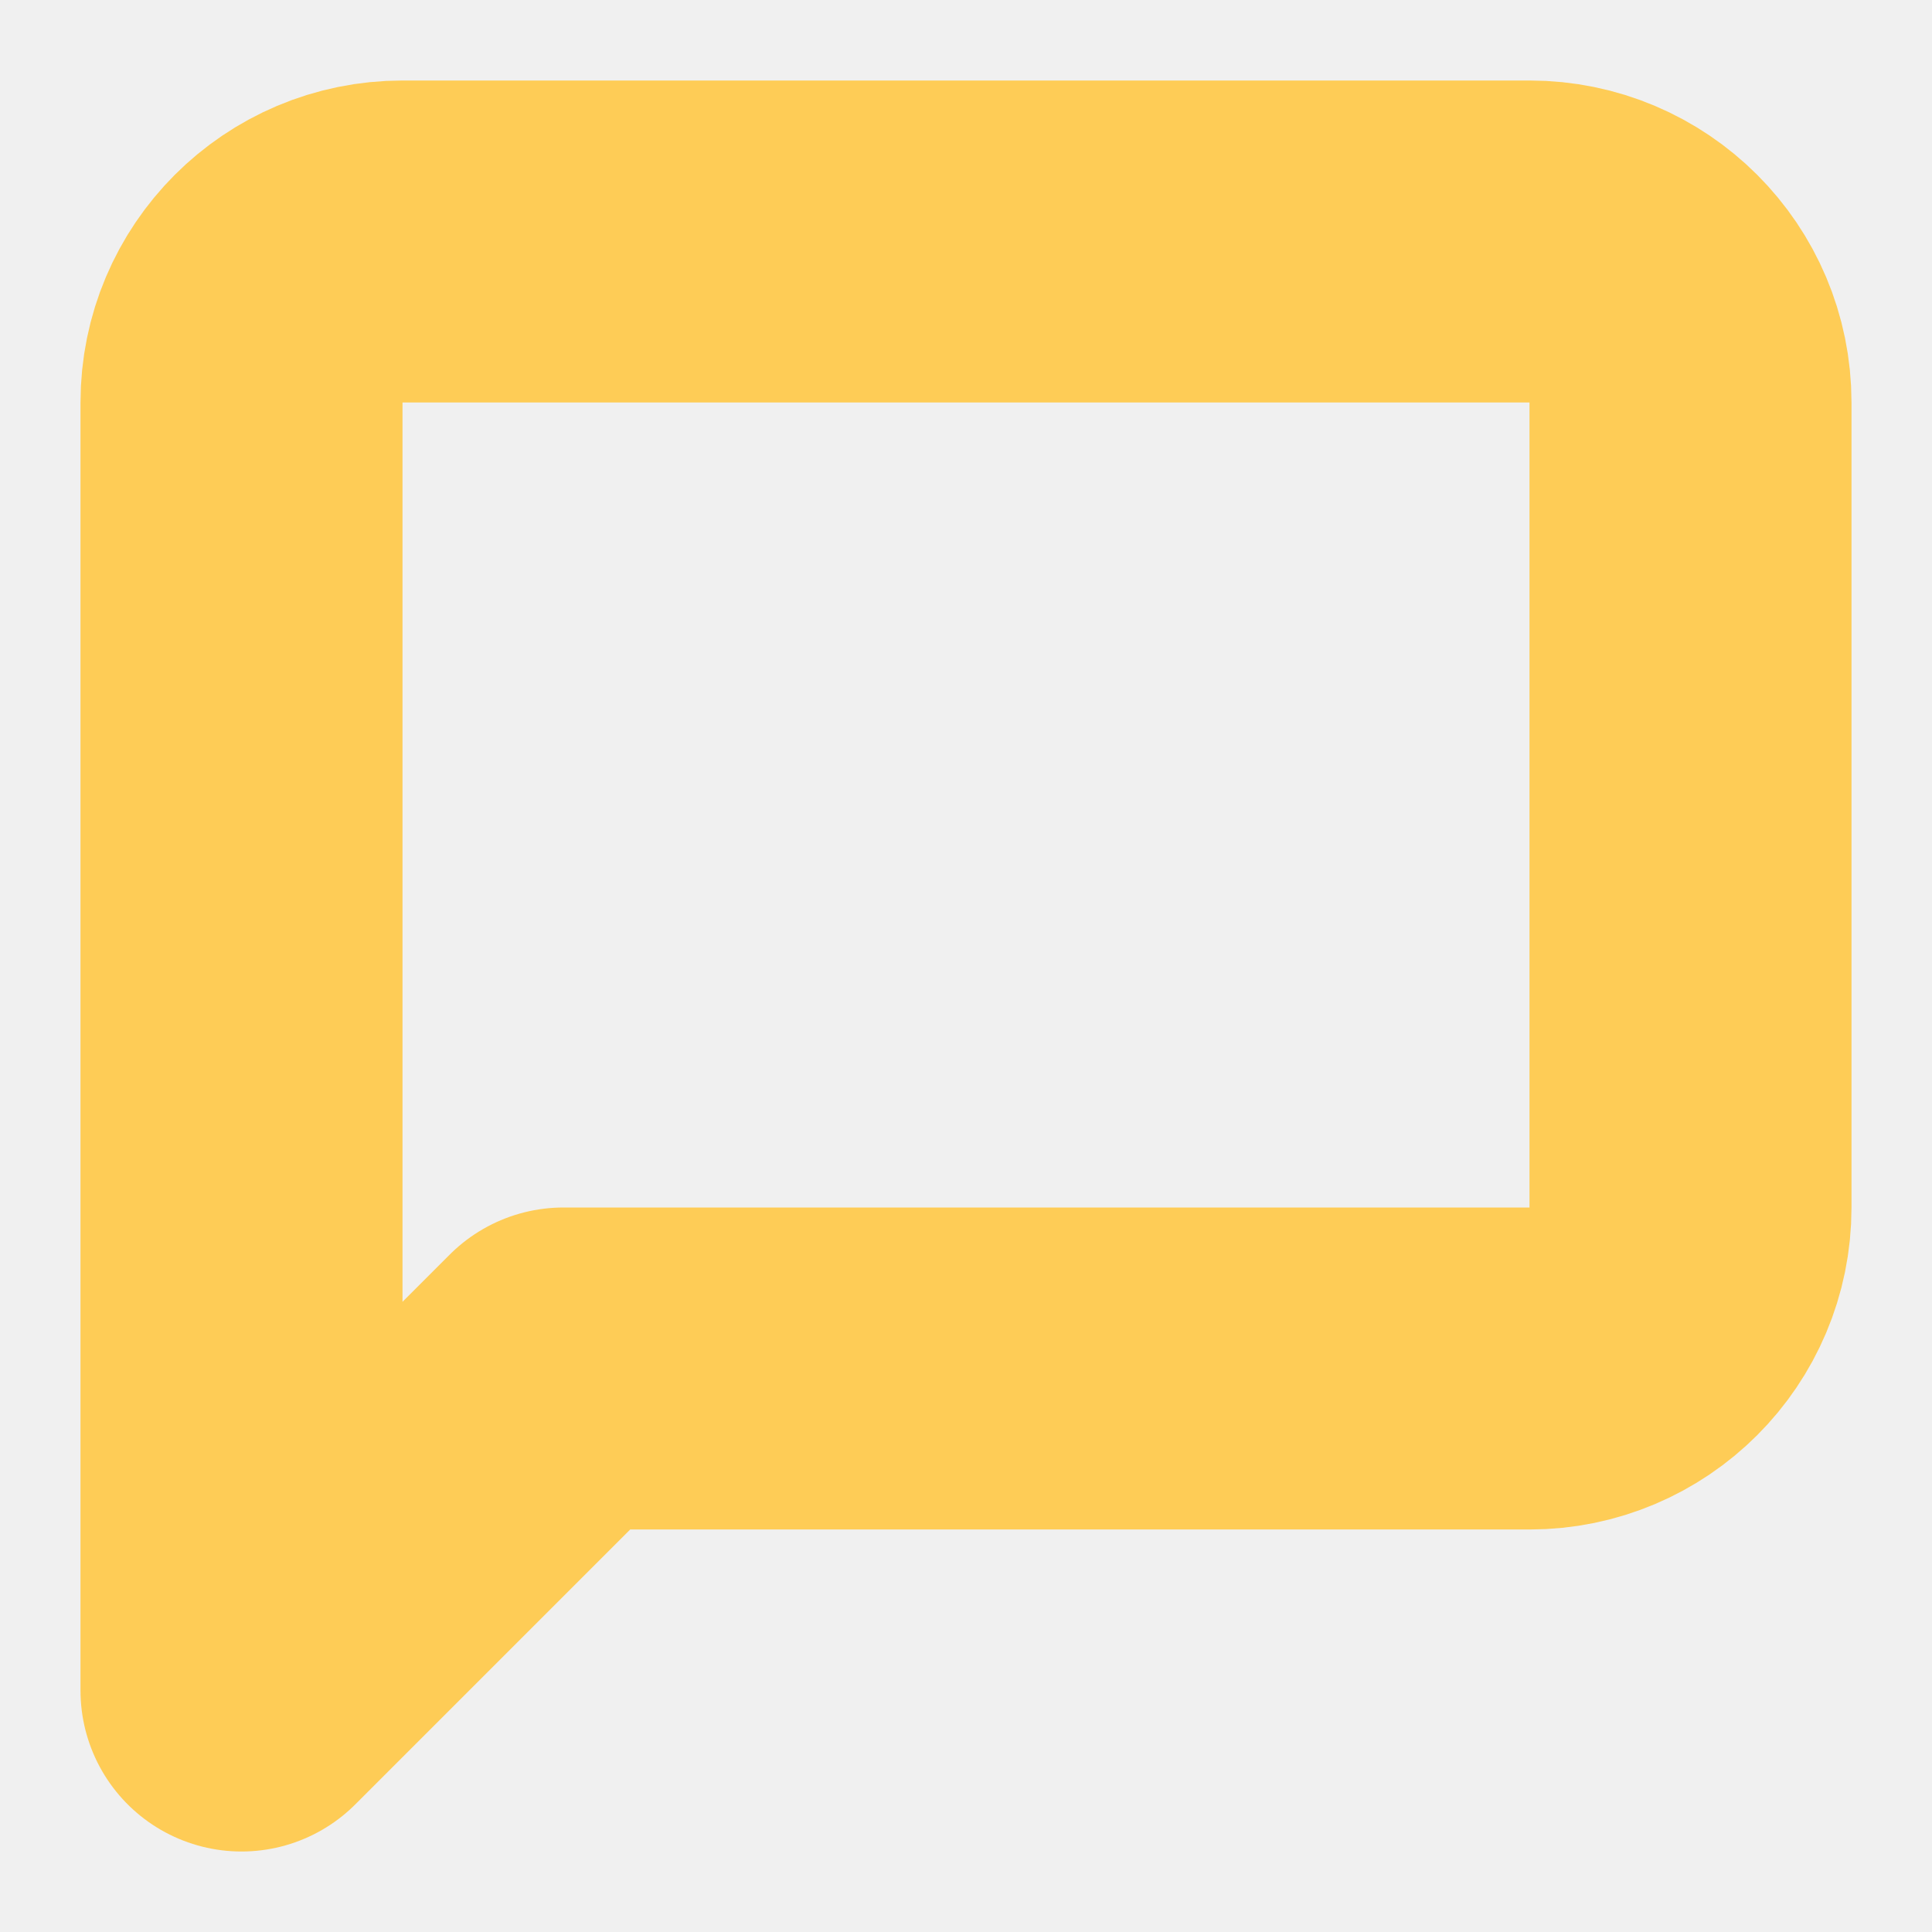
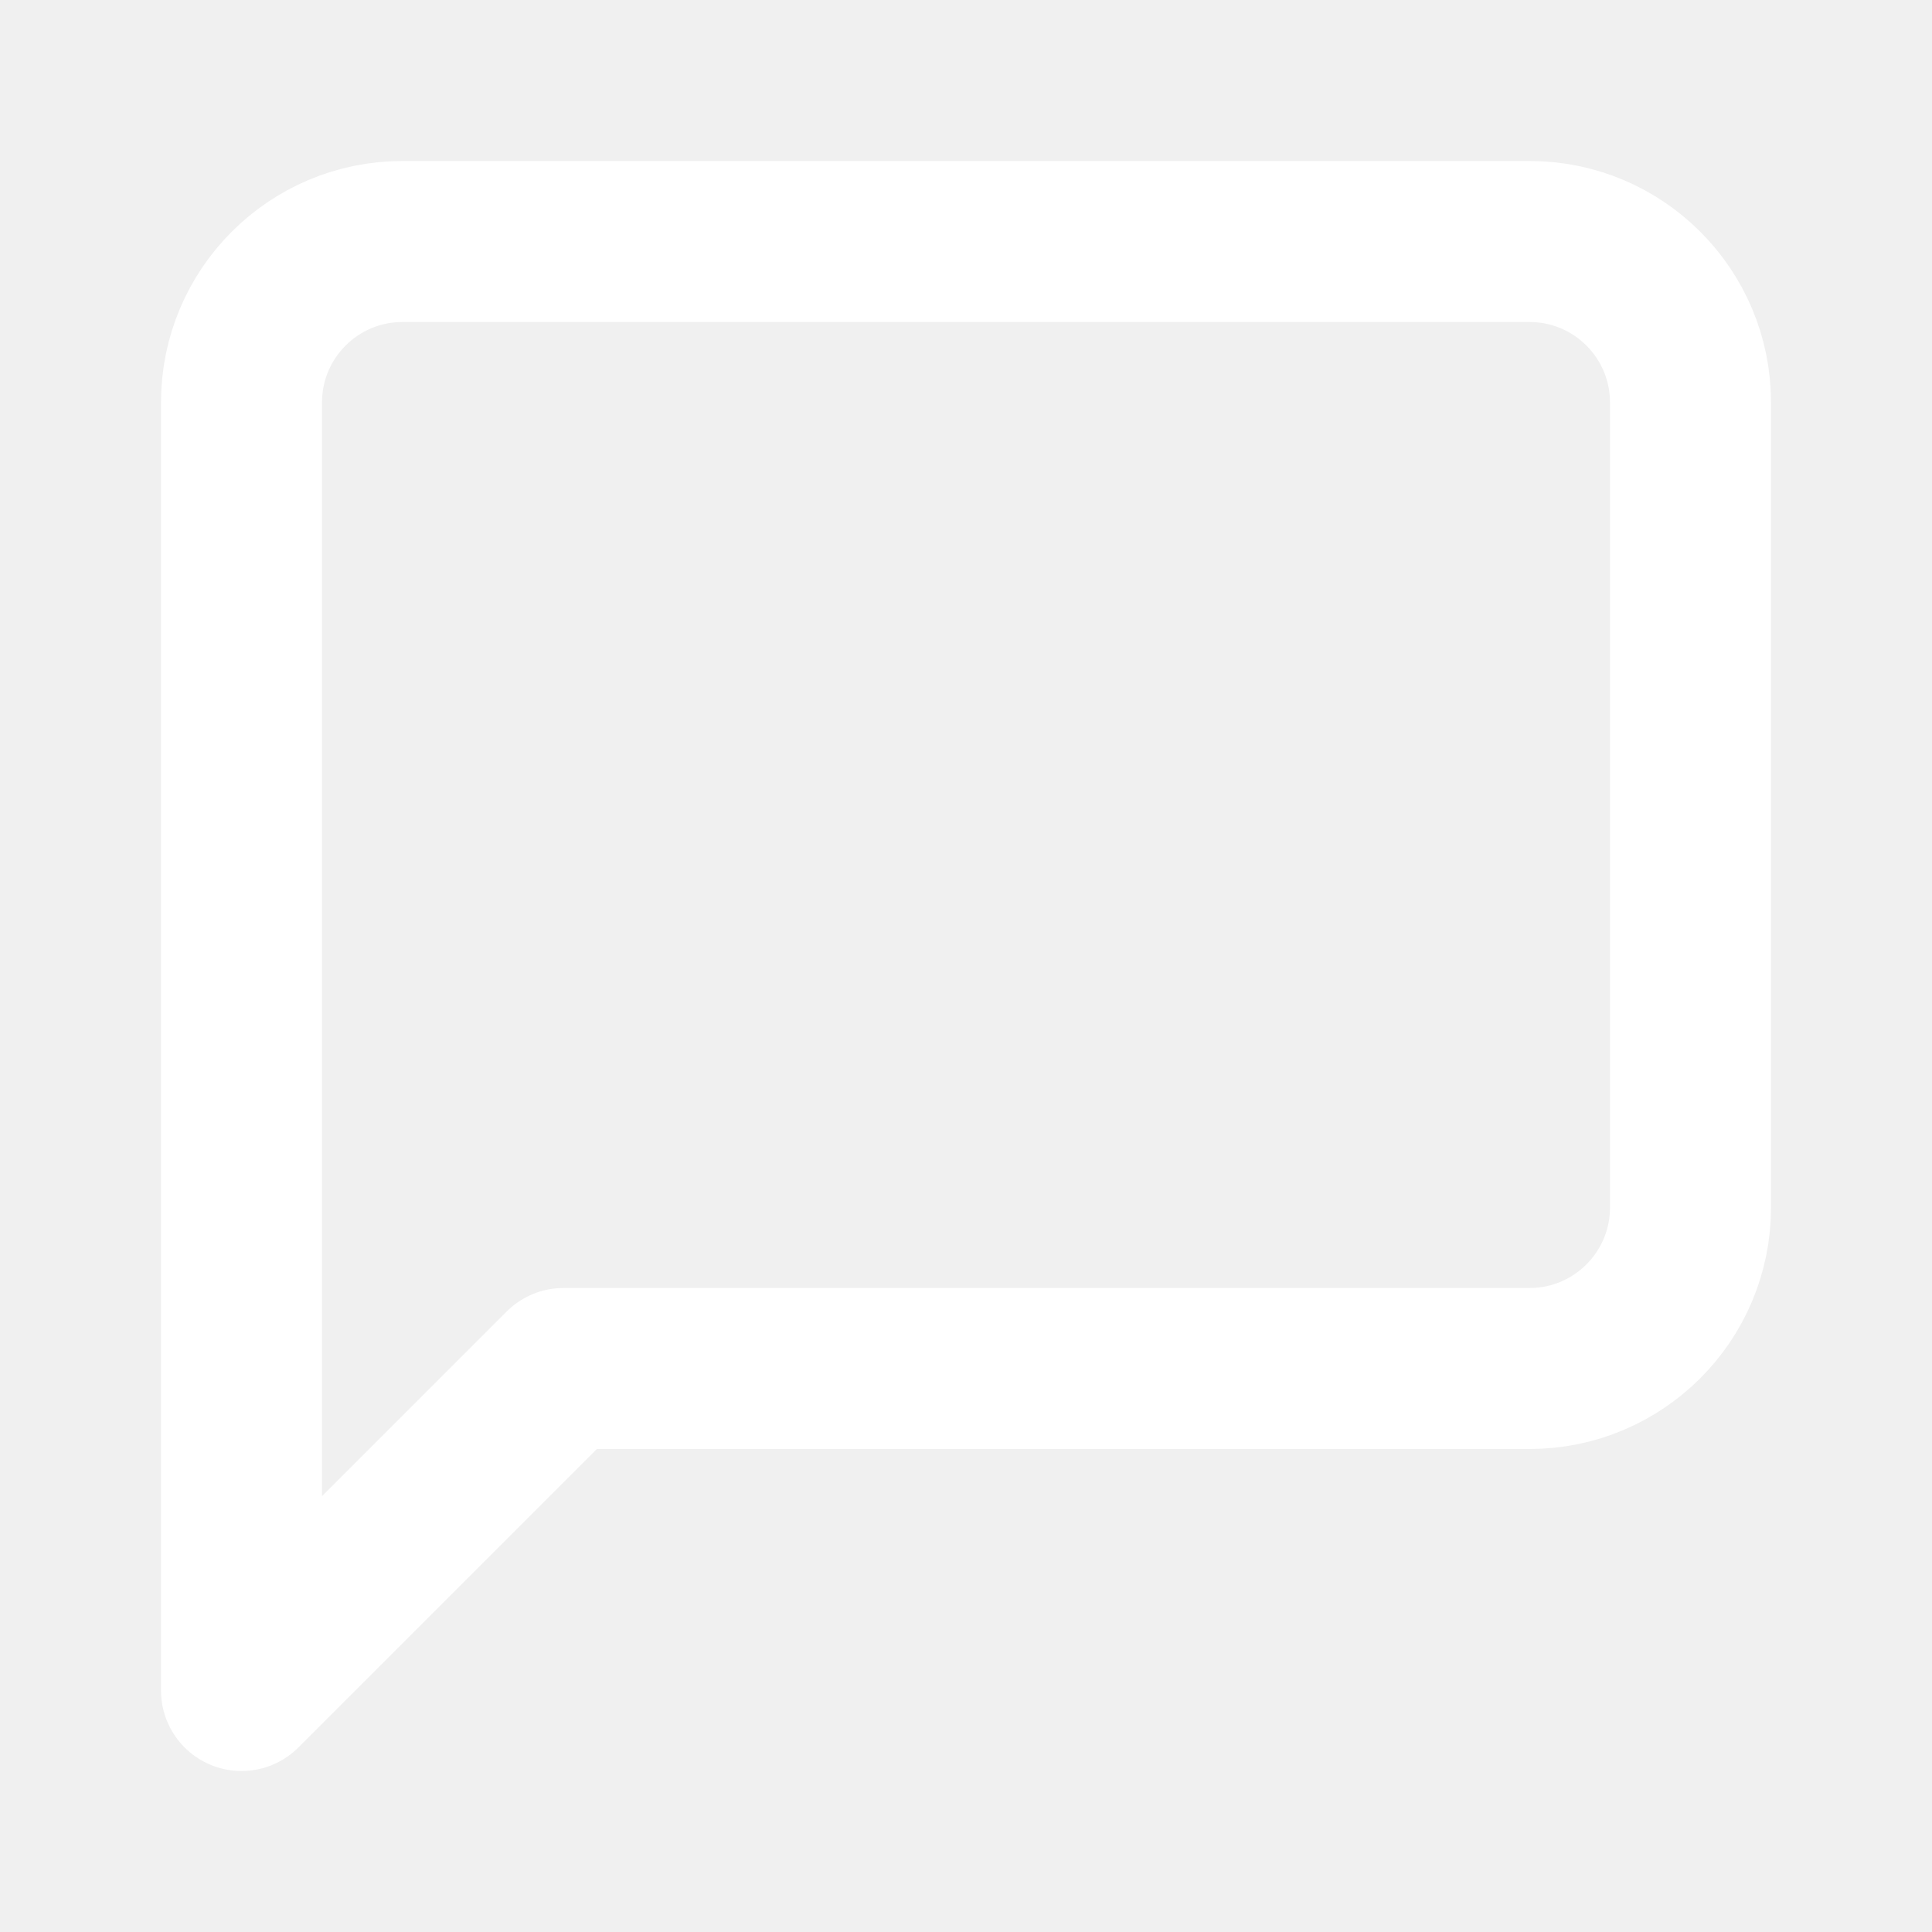
- <svg xmlns="http://www.w3.org/2000/svg" width="24" height="24" viewBox="0 0 24 24" fill="none" stroke="#fecc56" stroke-width="4" stroke-linecap="round" stroke-linejoin="round">
+ <svg xmlns="http://www.w3.org/2000/svg" width="16" height="16" viewBox="0 0 24 24" fill="none" stroke="#ffffff" stroke-width="2" stroke-linecap="round" stroke-linejoin="round">
  <path d="M21 15a2 2 0 0 1-2 2H7l-4 4V5a2 2 0 0 1 2-2h14a2 2 0 0 1 2 2z" />
</svg>
